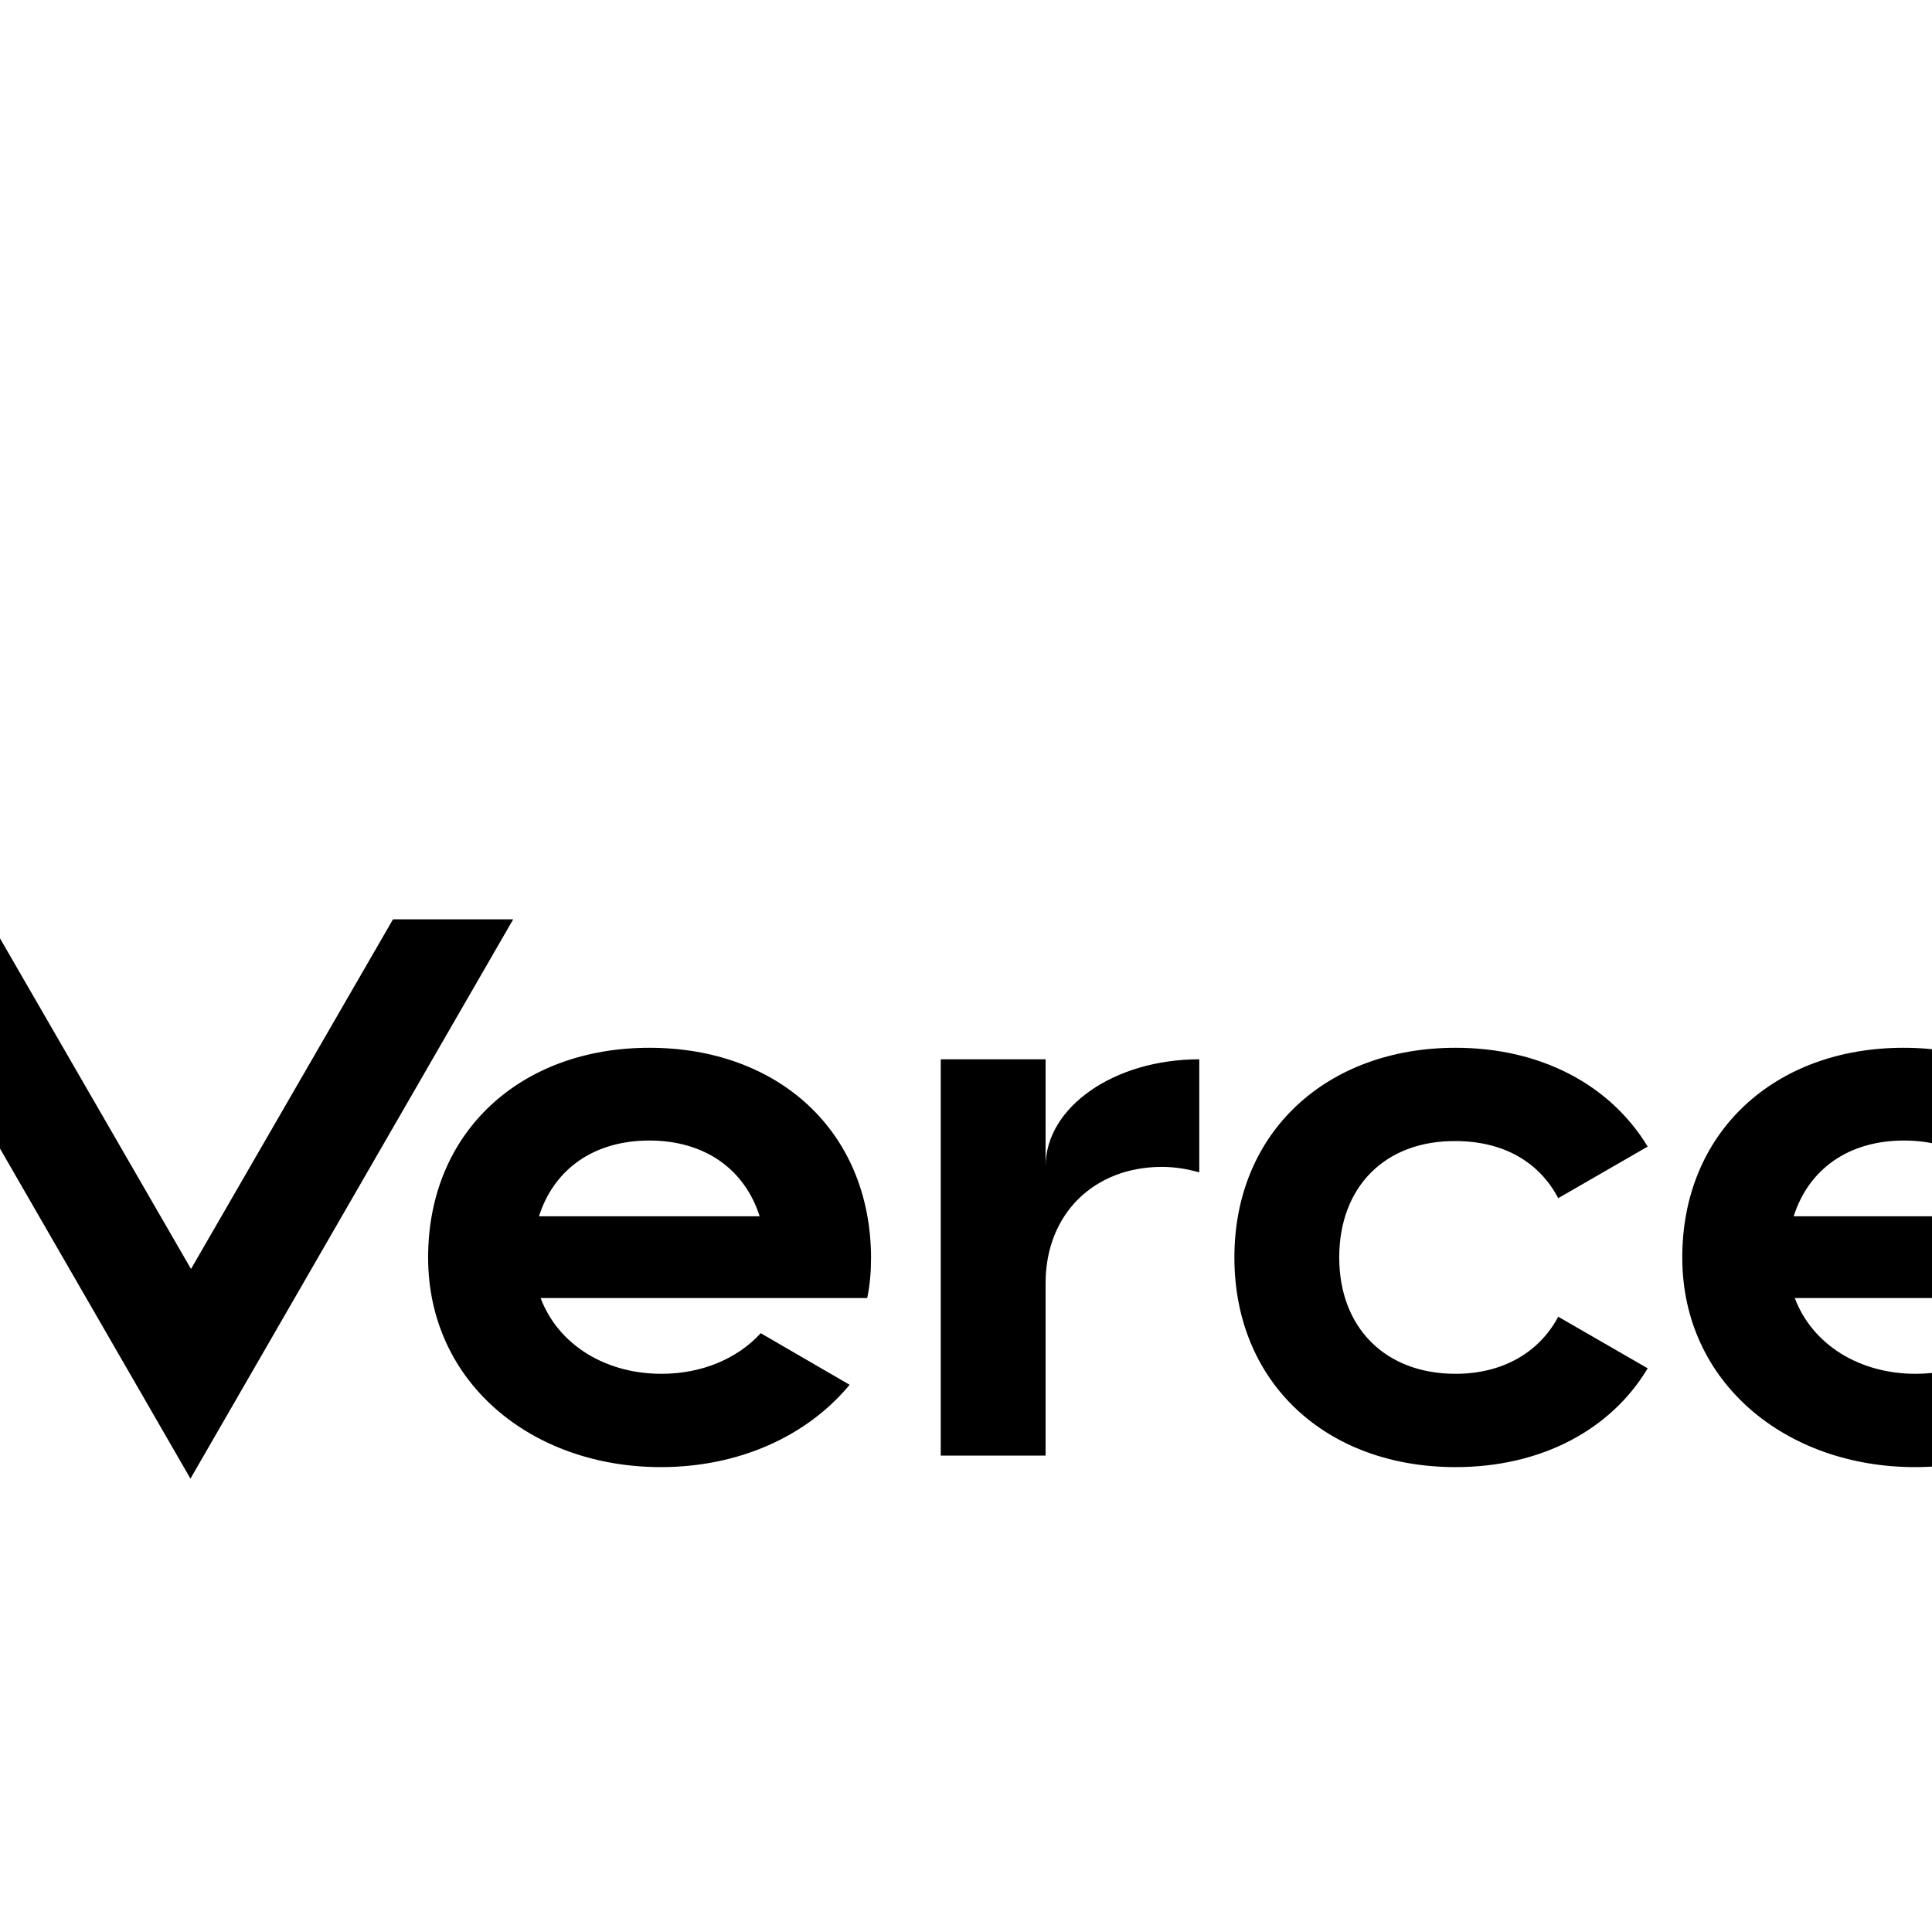
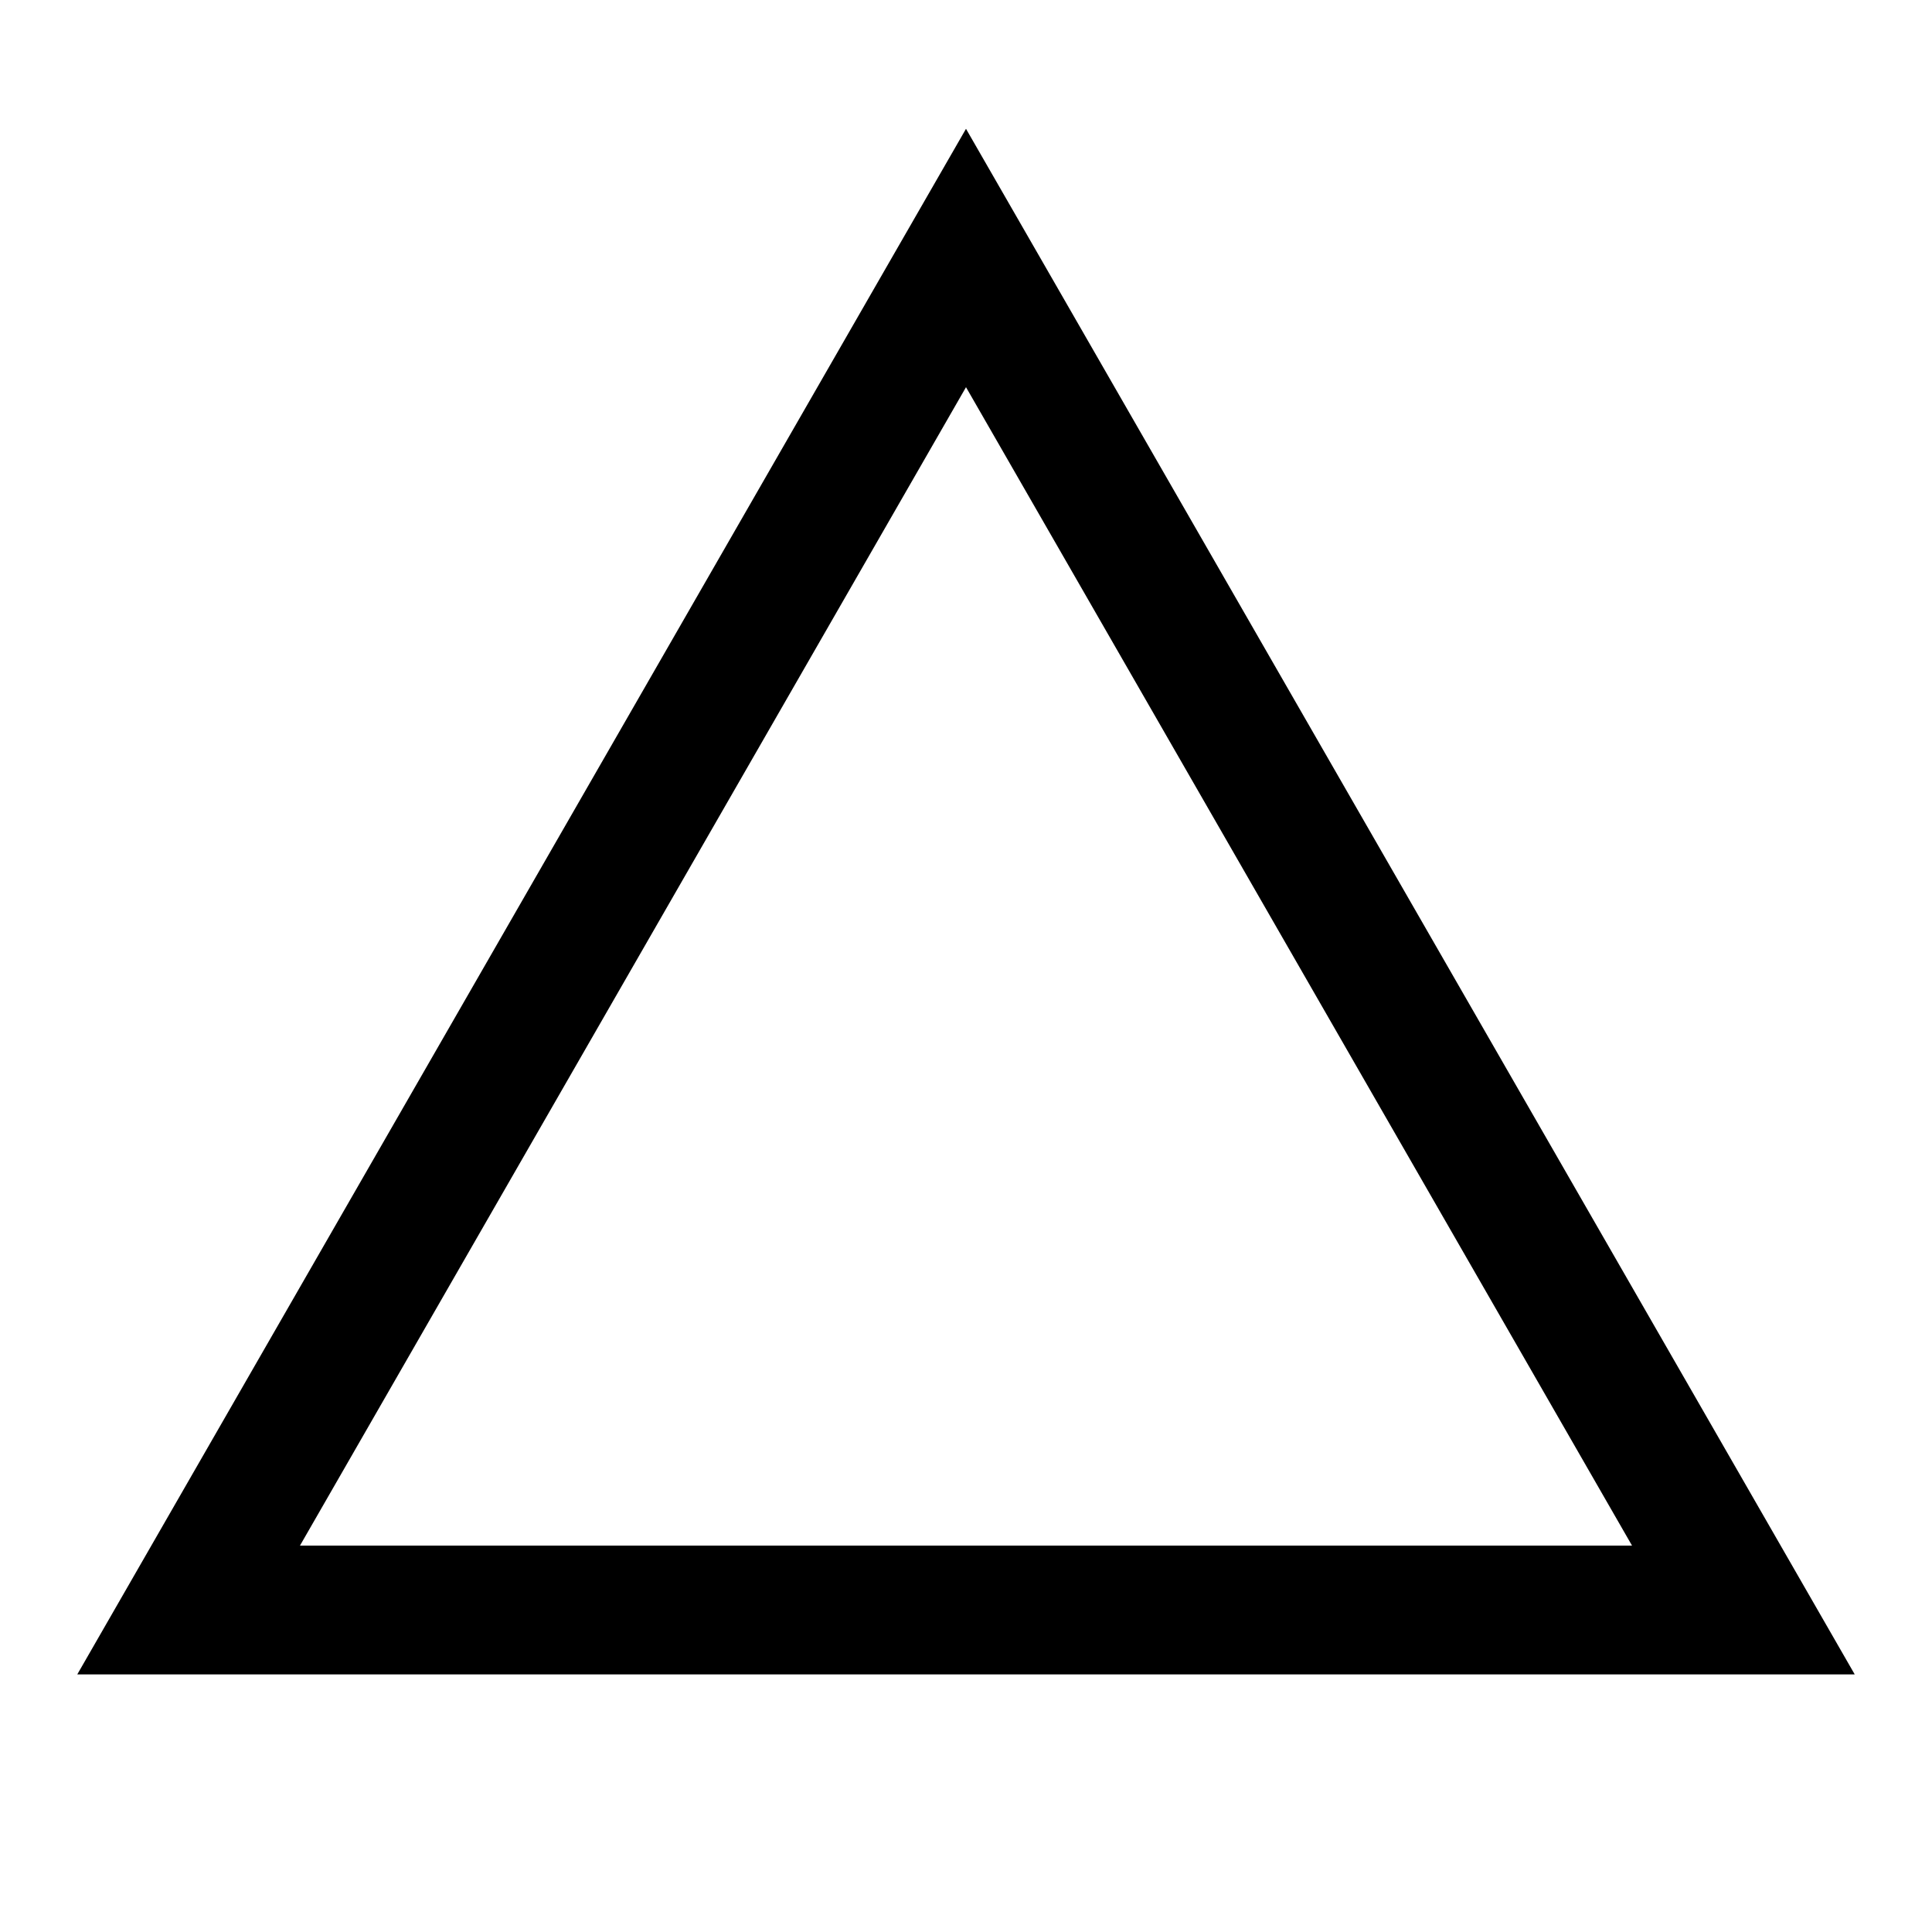
- <svg xmlns="http://www.w3.org/2000/svg" version="1.1" id="layer" x="0px" y="0px" viewBox="50 50 352 352" style="enable-background:new 50 50 352 352;" xml:space="preserve">
-   <path d="M168.3,240.9c-23.4,0-40.3,15.3-40.3,38.2c0,22.9,19,38.2,42.4,38.2c14.2,0,26.6-5.6,34.4-15l-16.2-9.4  c-4.3,4.7-10.8,7.4-18.1,7.4c-10.2,0-18.8-5.3-22-13.8h59.5c0.5-2.4,0.7-4.8,0.7-7.4C208.6,256.1,191.8,240.9,168.3,240.9  L168.3,240.9z M148.2,271.6c2.7-8.5,9.9-13.8,20.1-13.8c10.2,0,17.4,5.3,20.1,13.8H148.2z M396.8,240.9c-23.4,0-40.3,15.3-40.3,38.2  c0,22.9,19,38.2,42.4,38.2c14.2,0,26.6-5.6,34.4-15l-16.2-9.4c-4.3,4.7-10.8,7.4-18.1,7.4c-10.2,0-18.8-5.3-22-13.8h59.5  c0.5-2.4,0.7-4.8,0.7-7.4C437.2,256.1,420.3,240.9,396.8,240.9L396.8,240.9z M376.8,271.6c2.7-8.5,9.9-13.8,20.1-13.8  c10.2,0,17.4,5.3,20.1,13.8H376.8L376.8,271.6z M294,279.1c0,12.7,8.3,21.2,21.2,21.2c8.7,0,15.3-4,18.7-10.4l16.3,9.4  c-6.7,11.2-19.4,18-35,18c-23.5,0-40.3-15.3-40.3-38.2c0-22.9,16.9-38.2,40.3-38.2c15.6,0,28.2,6.8,35,18l-16.3,9.4  c-3.4-6.5-9.9-10.4-18.7-10.4C302.3,257.8,294,266.3,294,279.1z M469,217.5v97.6h-19.1v-97.6H469z M-52.6,206.9l78.4,135.8H-131  L-52.6,206.9z M143.5,217.5L84.7,319.4L25.9,217.5h22.1l36.8,63.7l36.8-63.7H143.5z M268.5,243v20.6c-2.1-0.6-4.4-1-6.8-1  c-12.3,0-21.2,8.5-21.2,21.2v31.4h-19.1V243h19.1v19.5C240.5,251.7,253,243,268.5,243z" />
+ <svg xmlns="http://www.w3.org/2000/svg" width="800px" height="800px" viewBox="0 0 15 15" fill="none">
+   <path fill-rule="evenodd" clip-rule="evenodd" d="M7.5 1L6.923 2.003L1.175 12L0.6 13H1.754H13.246H14.4L13.825 12L8.077 2.003L7.5 1ZM7.5 3.006L2.329 12H12.671L7.5 3.006Z" fill="#000000" />
</svg>
